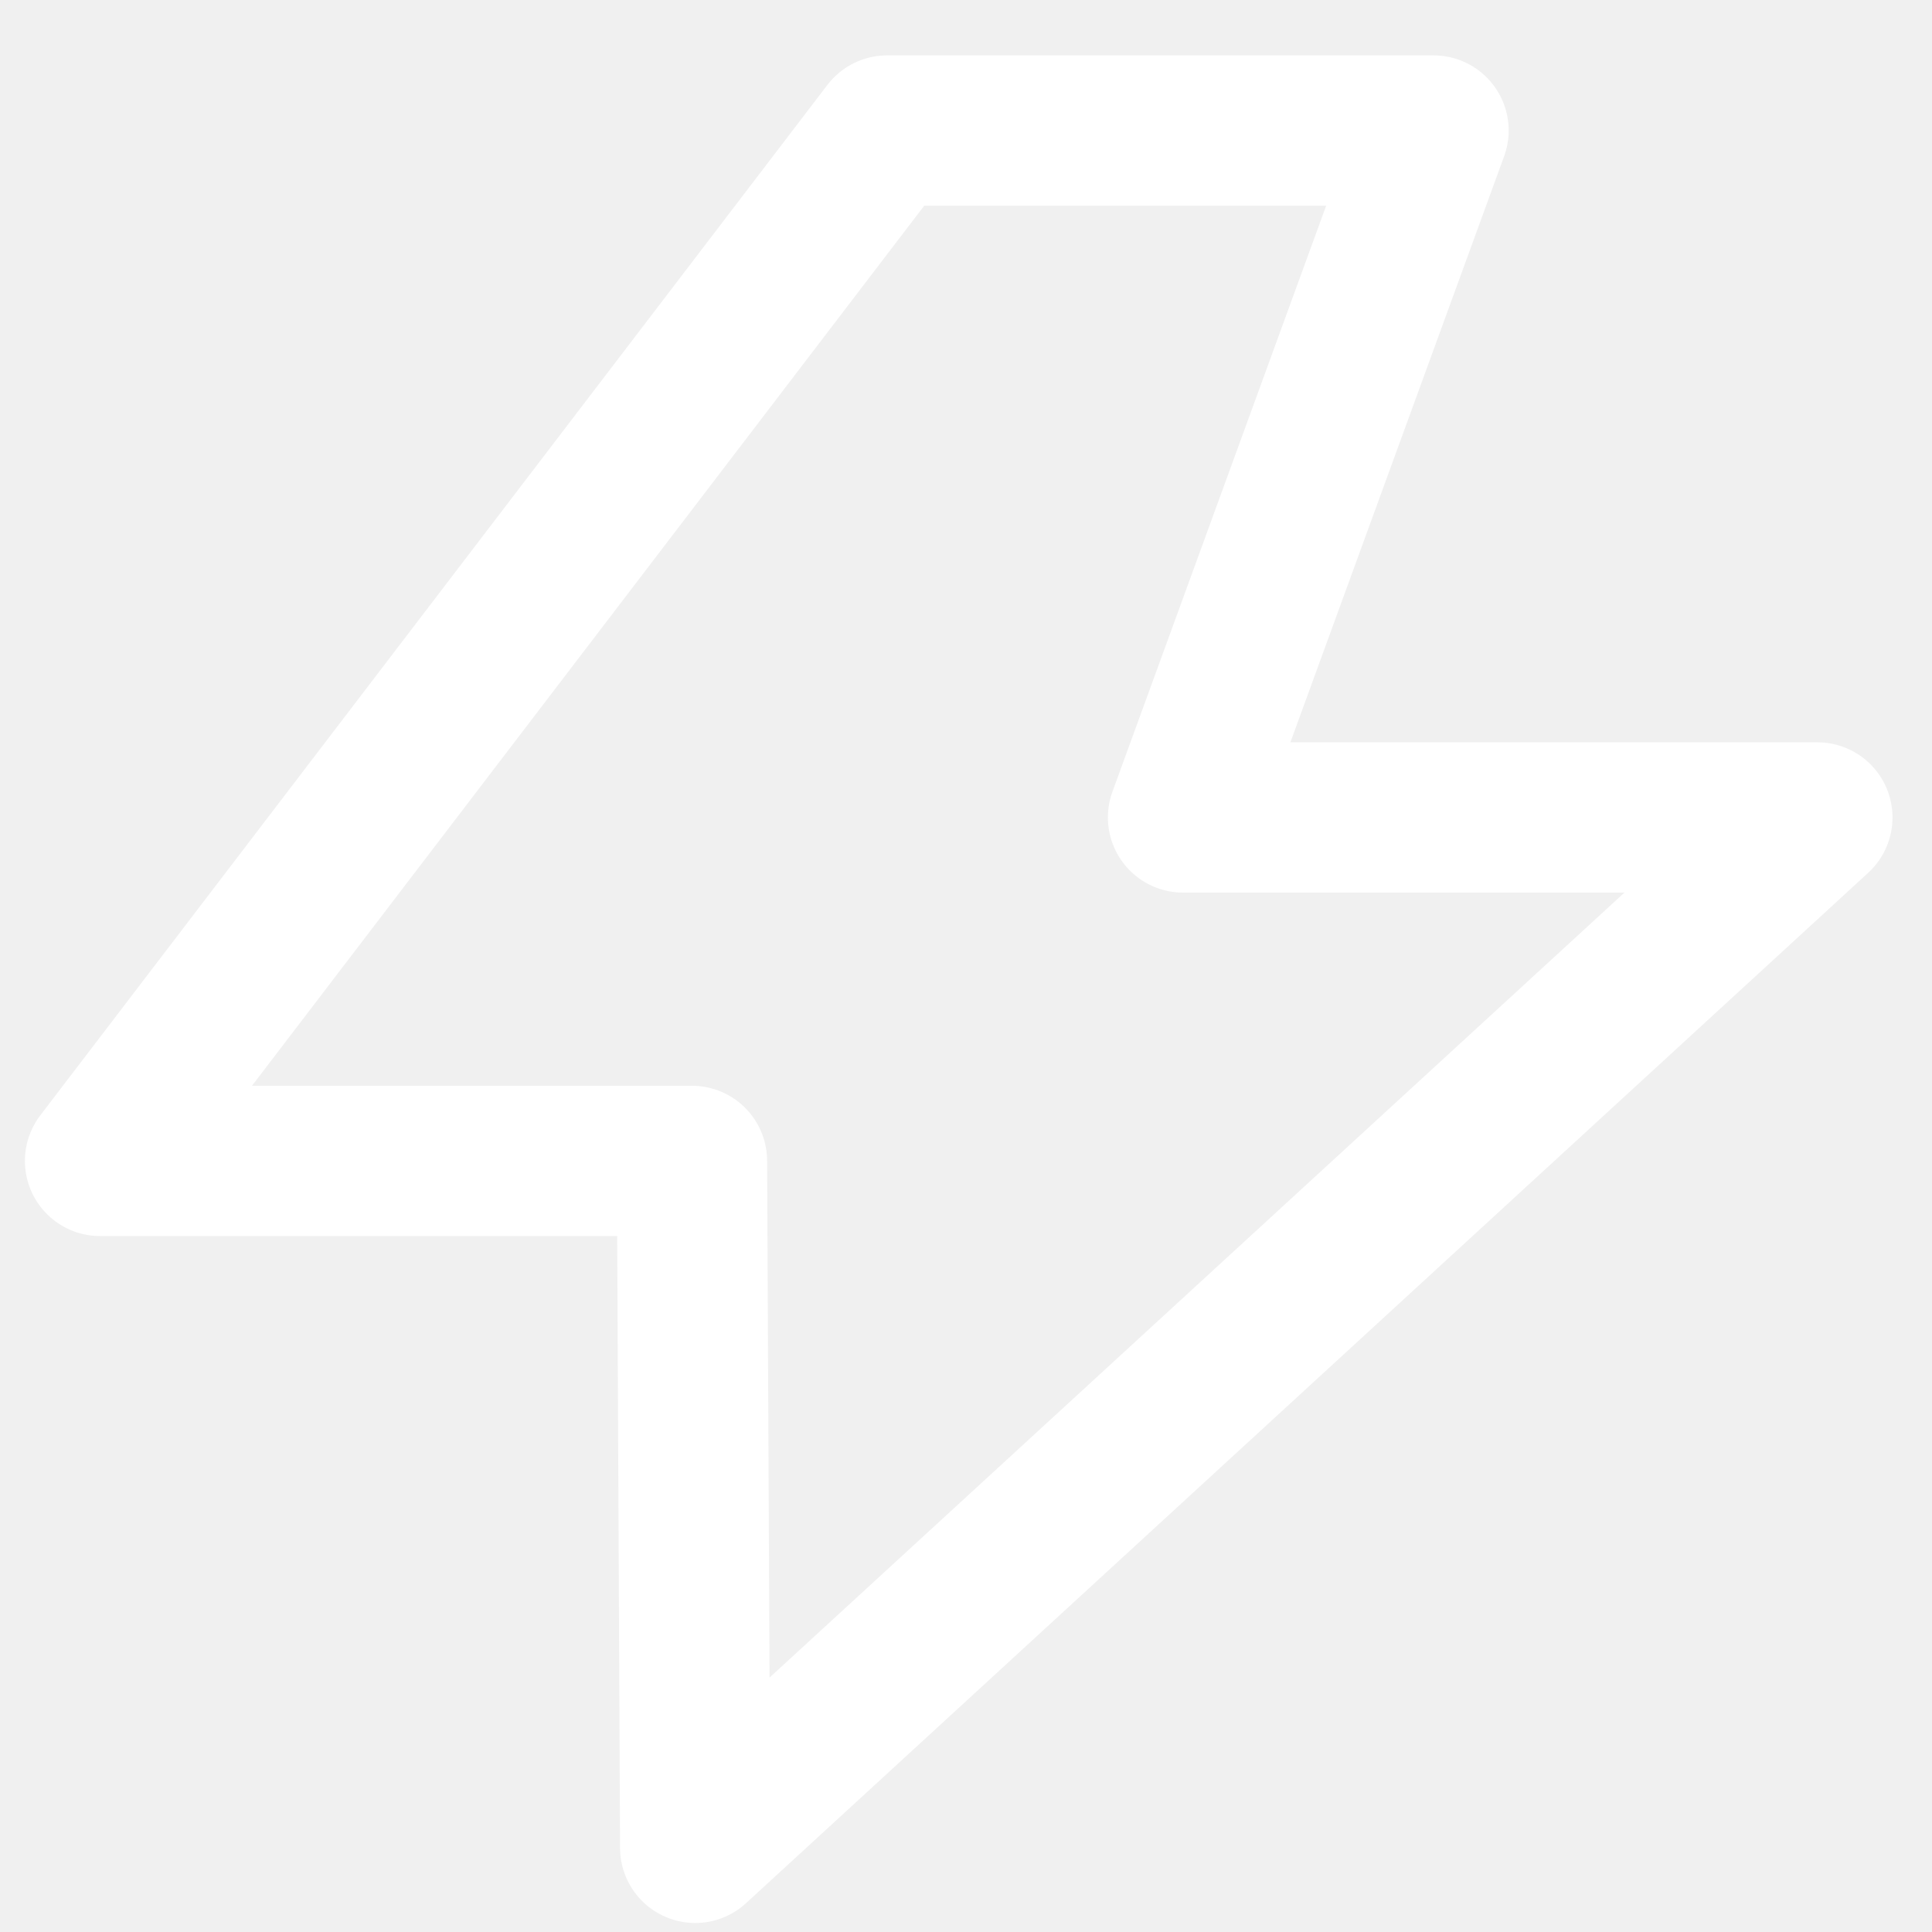
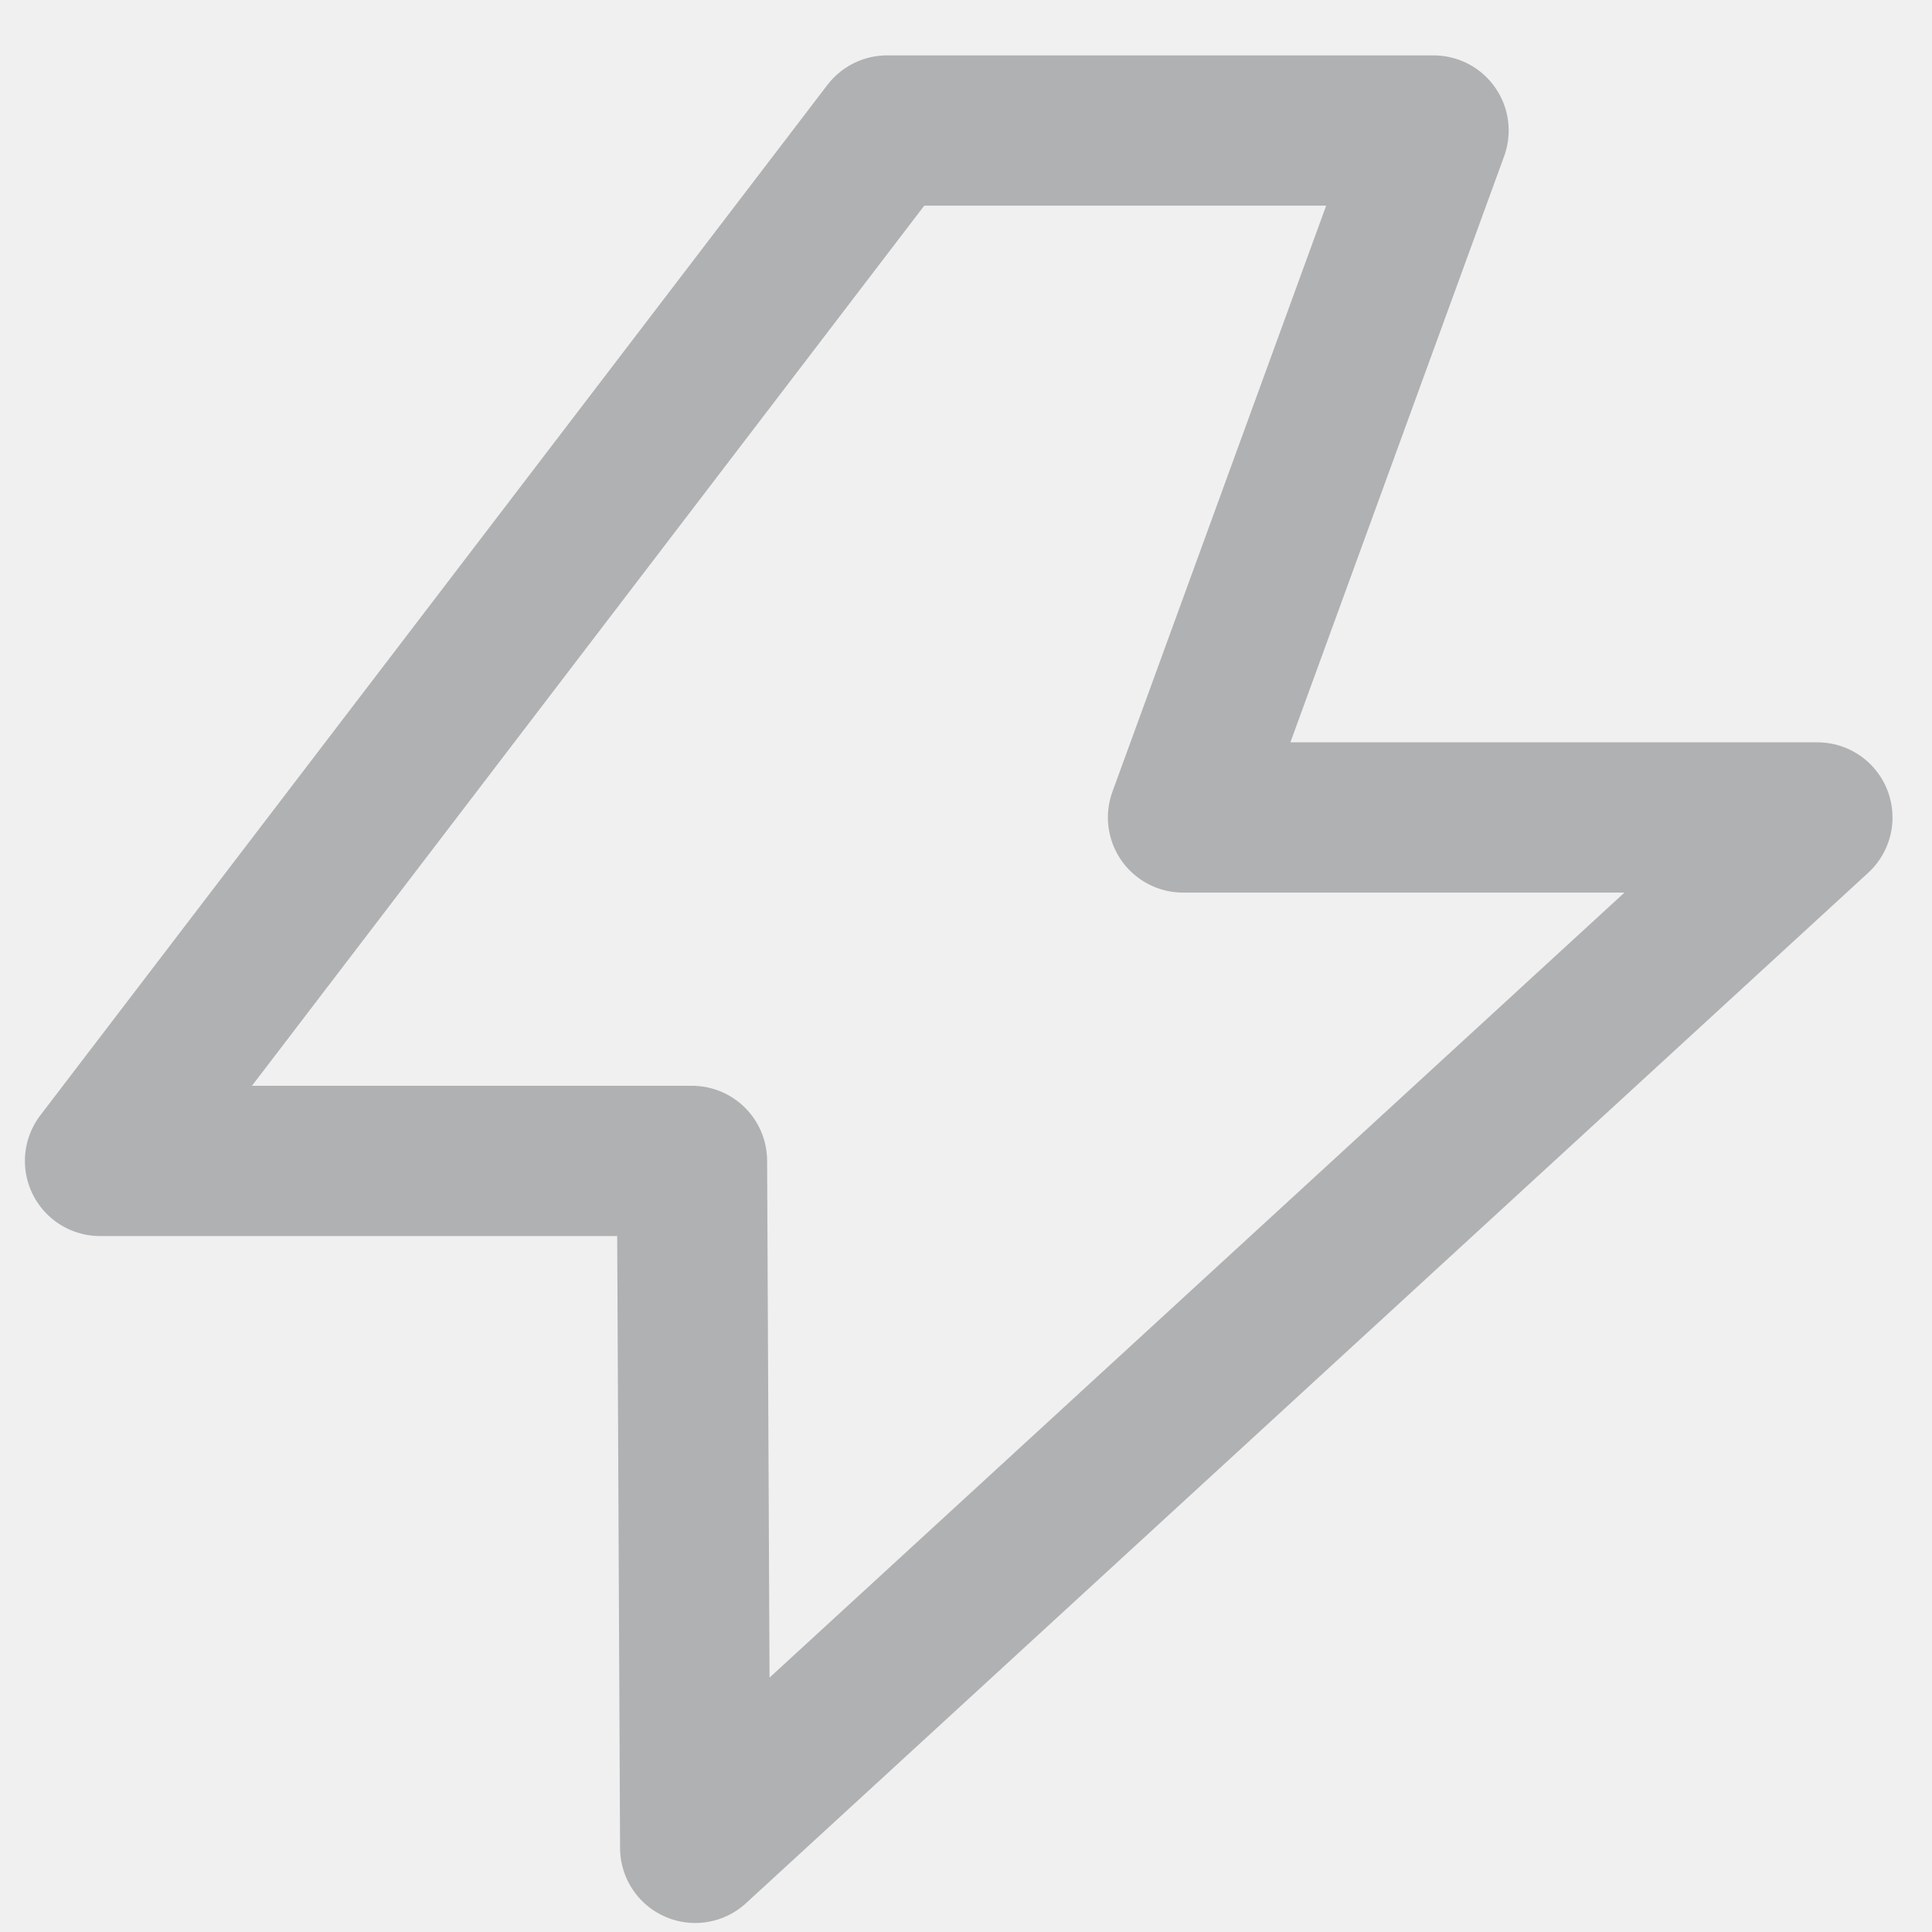
<svg xmlns="http://www.w3.org/2000/svg" width="18px" height="18px" viewBox="0 0 18 18" version="1.1">
-   <g id="icon_48" stroke="none" stroke-width="1" fill="none" fill-rule="evenodd" stroke-linejoin="round">
-     <g id="编组" stroke="#FFFFFF" stroke-width="1.4">
+   <g id="icon_3" stroke="none" stroke-width="1" fill="none" fill-rule="evenodd" stroke-linejoin="round">
+     <g id="编组" stroke="#B0B1B3" stroke-width="1.4">
      <g id="01-图标/浅色版/基础样式#通用/布局">
        <polygon id="路径" points="8.265 1.216 13.356 1.216 11.022 7.616 16.932 7.616 6.477 17.216 6.447 10.816 0.932 10.816" />
      </g>
    </g>
  </g>
</svg>
